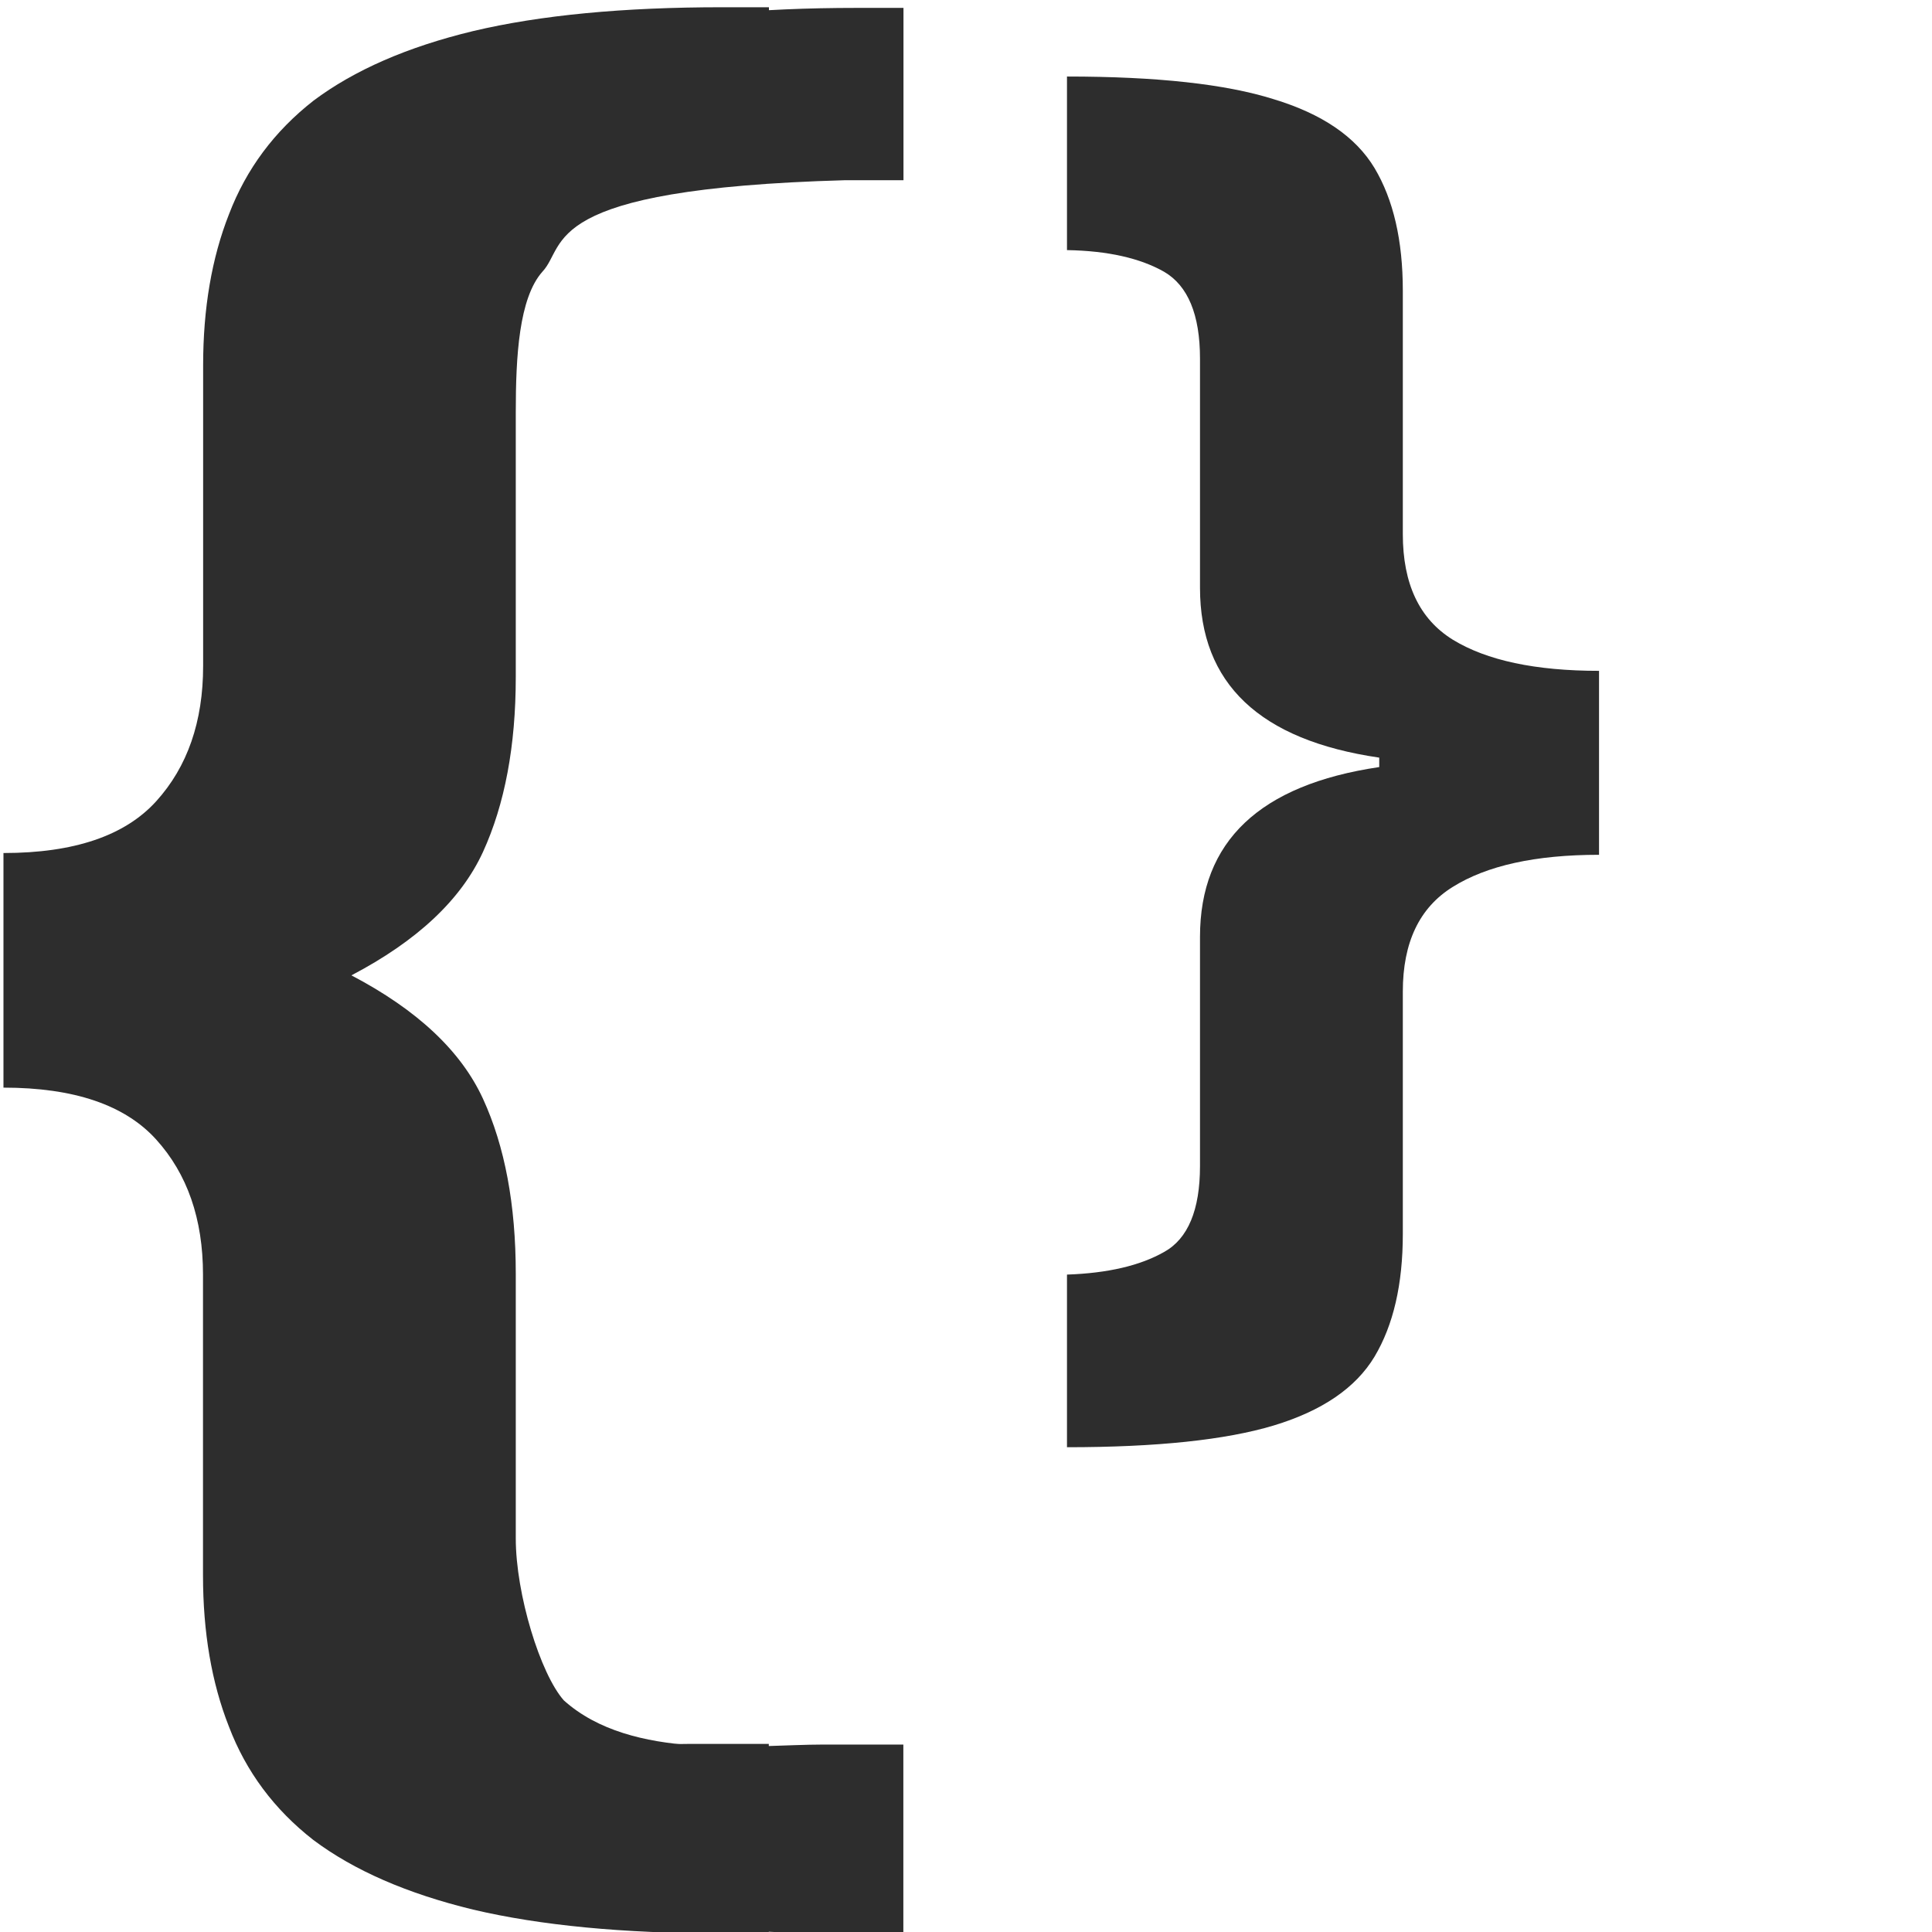
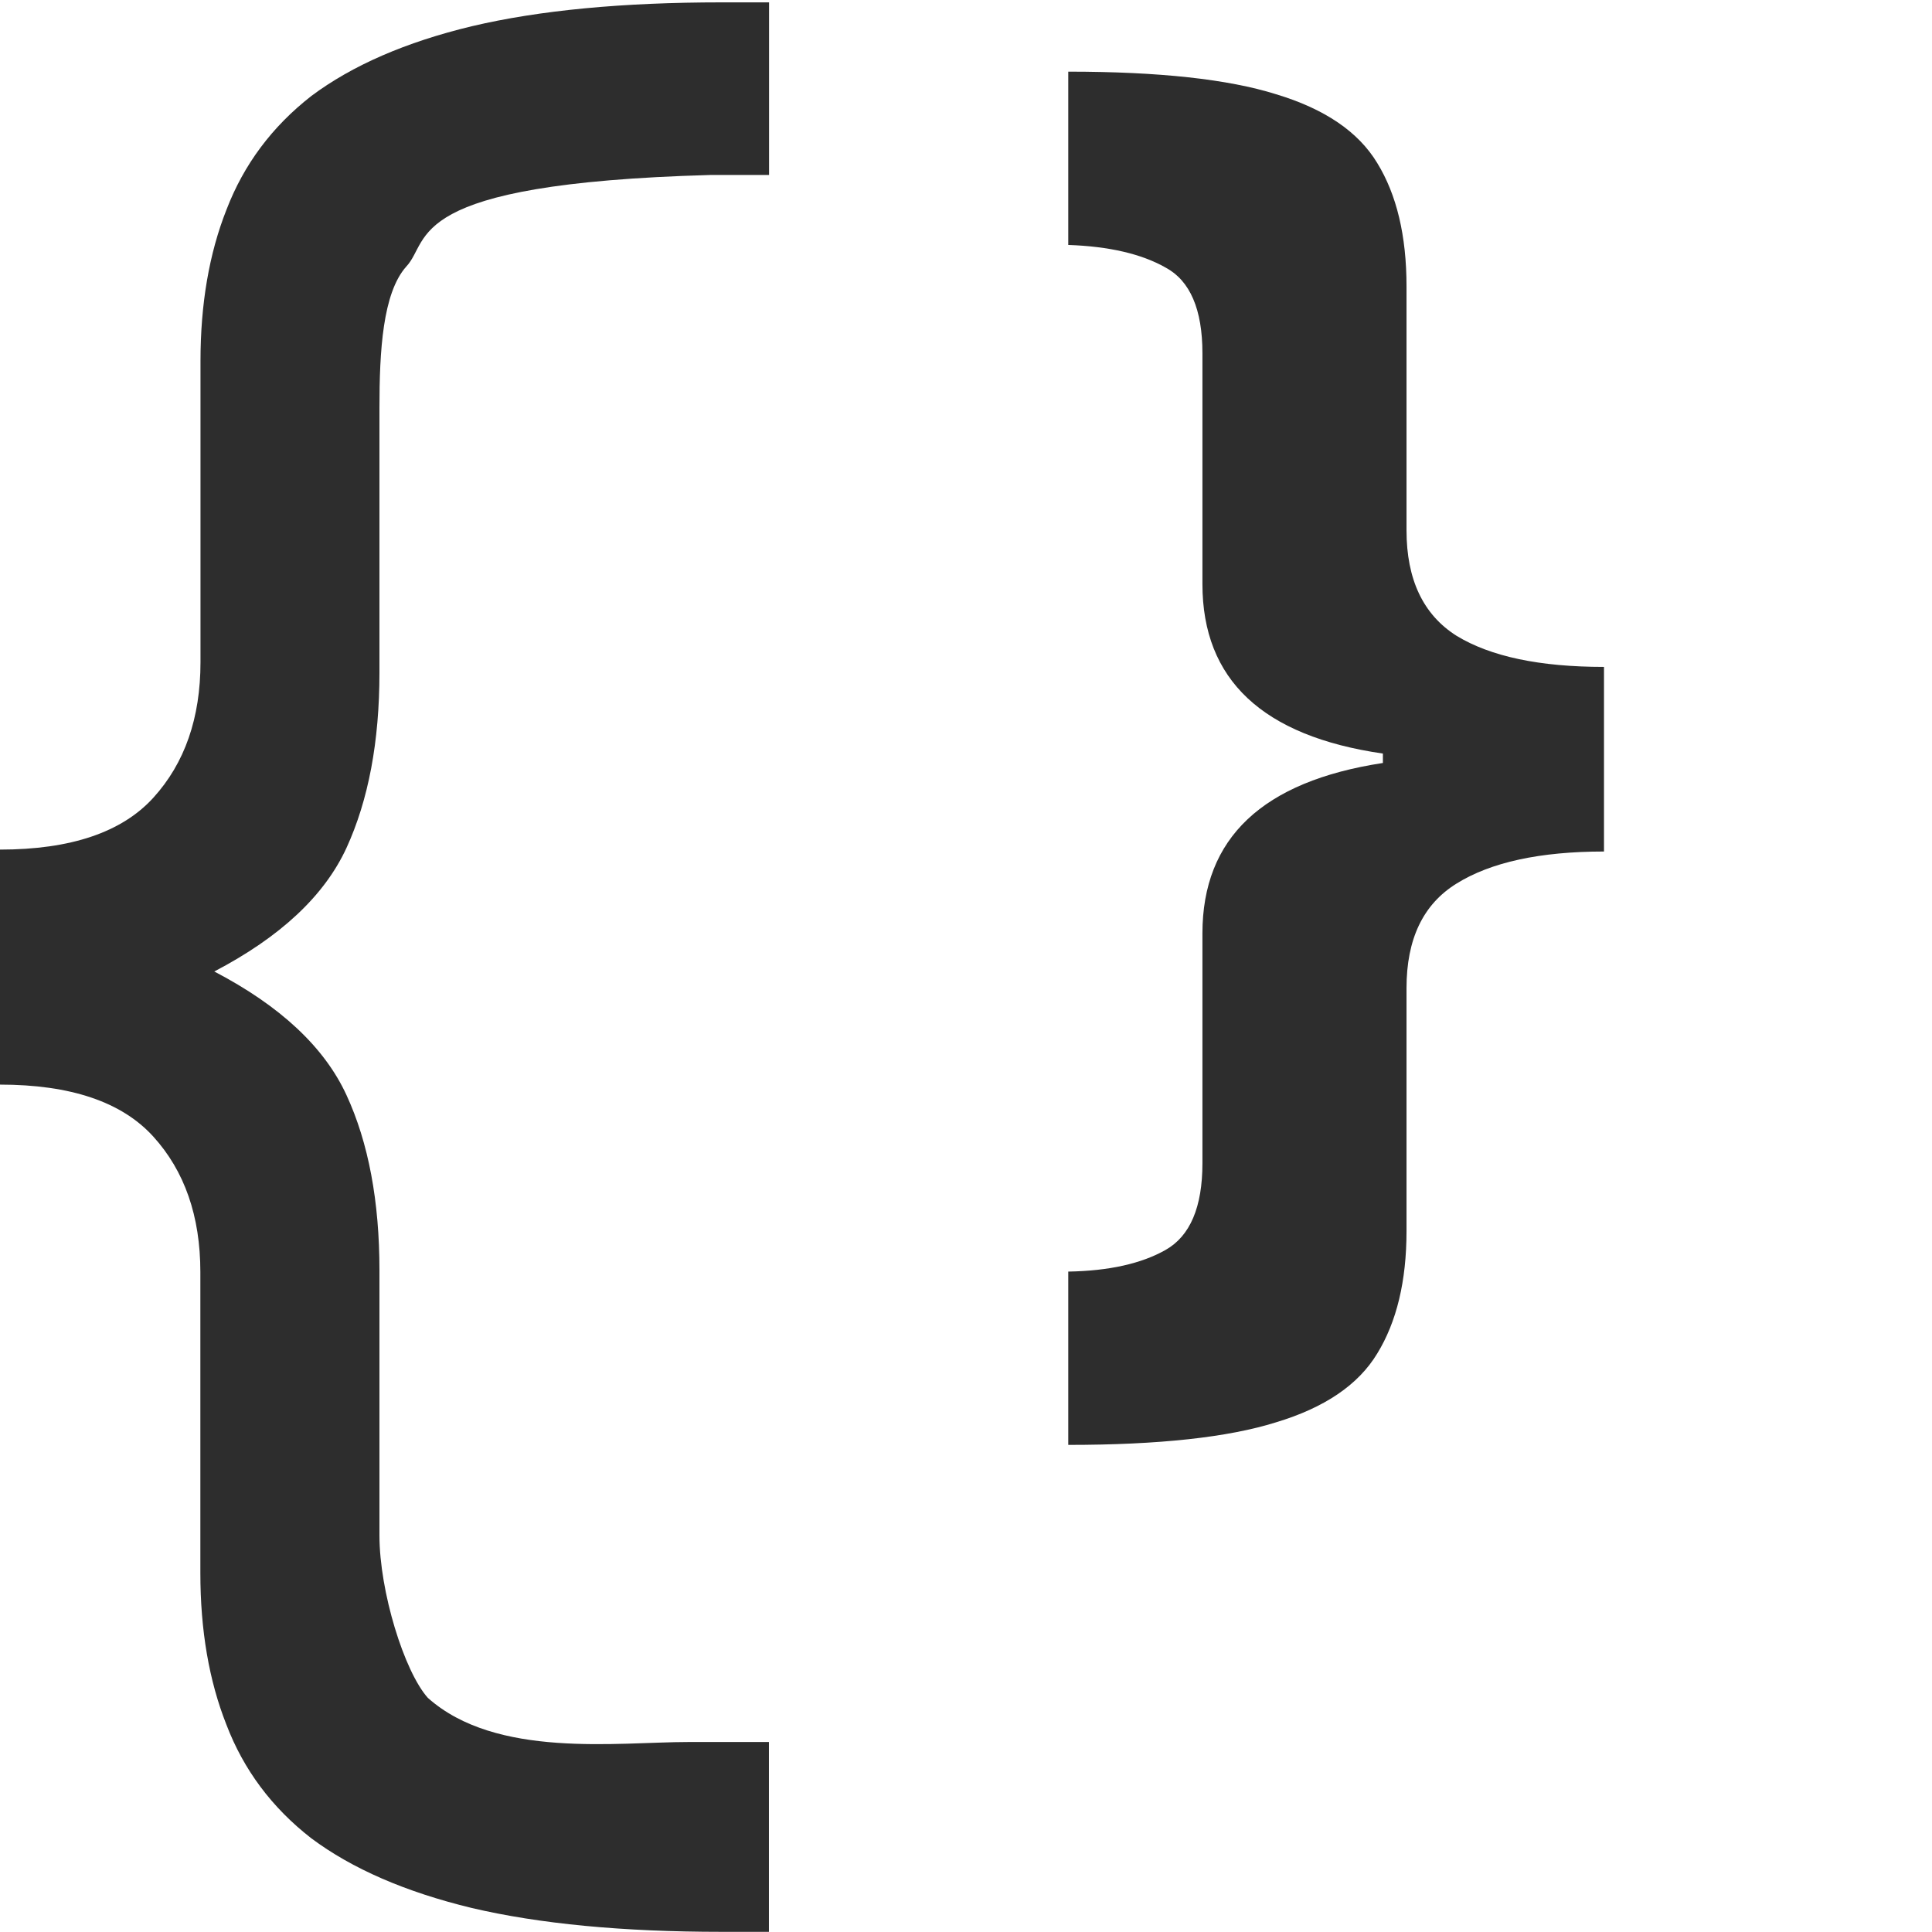
<svg xmlns="http://www.w3.org/2000/svg" width="32" height="32" id="svg3765" version="1.1">
  <defs id="defs3767" />
  <g id="layer1" transform="translate(0,-16)">
    <g id="layer1-4" transform="translate(0.2020297,-1.9622142e-8)">
      <g transform="translate(-0.3705977,-0.09089584)" id="layer1-9">
        <g id="layer1-9-3" transform="translate(-44.95179,-4.141626)">
-           <g transform="matrix(2.165796,0,0,1.835531,-46.61091,-51.94723)" style="font-size:13.468px;font-style:normal;font-weight:normal;line-height:125%;letter-spacing:0px;word-spacing:0px;fill:#2d2d2d;fill-opacity:1;stroke:none;font-family:Sans" id="text3001">
-             <path d="m 42.382,47.021 c 0.539,6e-6 0.928,-0.156 1.167,-0.467 0.239,-0.311 0.359,-0.718 0.359,-1.221 l 0,-2.712 c -3e-6,-0.515 0.066,-0.97 0.198,-1.365 0.132,-0.407 0.347,-0.748 0.646,-1.024 0.311,-0.275 0.718,-0.485 1.221,-0.628 0.515,-0.144 1.149,-0.215 1.903,-0.215 l 0.359,0 0,1.555 -0.449,0 c -2.347,0.078 -2.12,0.585 -2.312,0.825 -0.18,0.239 -0.204,0.766 -0.204,1.269 l 0,2.388 c 0,0.623 -0.084,1.149 -0.251,1.58 -0.168,0.431 -0.503,0.802 -1.006,1.113 0.503,0.311 0.838,0.682 1.006,1.113 0.168,0.431 0.251,0.958 0.251,1.58 l 0,2.388 c -5e-6,0.503 0.188,1.223 0.368,1.462 0.52,0.55 1.444,0.398 1.983,0.398 l 0.613,4e-6 0,1.71 -0.359,0 c -0.754,-4e-6 -1.389,-0.072 -1.903,-0.215 -0.503,-0.144 -0.91,-0.353 -1.221,-0.628 -0.299,-0.275 -0.515,-0.617 -0.646,-1.024 -0.132,-0.395 -0.198,-0.85 -0.198,-1.365 l 0,-2.712 c -3e-6,-0.503 -0.12,-0.91 -0.359,-1.221 -0.239,-0.311 -0.628,-0.467 -1.167,-0.467 l 0,-2.119" style="font-size:17.957px;font-variant:normal;font-weight:bold;font-stretch:normal;fill:#2d2d2d;font-family:Ubuntu;-inkscape-font-specification:Ubuntu Bold" id="path2992" />
+           <g transform="matrix(2.176388,0,0,1.838683,-47.11978,-52.15223)" style="font-style:normal;font-weight:normal;font-size:13.468px;line-height:125%;font-family:Sans;letter-spacing:0px;word-spacing:0px;fill:#2d2d2d;fill-opacity:1;stroke:none" id="text3001">
+             <path d="m 42.382,47.021 c 0.539,6e-6 0.928,-0.156 1.167,-0.467 0.239,-0.311 0.359,-0.718 0.359,-1.221 l 0,-2.712 c -3e-6,-0.515 0.066,-0.97 0.198,-1.365 0.132,-0.407 0.347,-0.748 0.646,-1.024 0.311,-0.275 0.718,-0.485 1.221,-0.628 0.515,-0.144 1.149,-0.215 1.903,-0.215 l 0.359,0 0,1.555 -0.449,0 c -2.347,0.078 -2.12,0.585 -2.312,0.825 -0.18,0.239 -0.204,0.766 -0.204,1.269 l 0,2.388 c 0,0.623 -0.084,1.149 -0.251,1.58 -0.168,0.431 -0.503,0.802 -1.006,1.113 0.503,0.311 0.838,0.682 1.006,1.113 0.168,0.431 0.251,0.958 0.251,1.58 l 0,2.388 c -5e-6,0.503 0.188,1.223 0.368,1.462 0.52,0.55 1.444,0.398 1.983,0.398 l 0.613,4e-6 0,1.71 -0.359,0 c -0.754,-4e-6 -1.389,-0.072 -1.903,-0.215 -0.503,-0.144 -0.91,-0.353 -1.221,-0.628 -0.299,-0.275 -0.515,-0.617 -0.646,-1.024 -0.132,-0.395 -0.198,-0.85 -0.198,-1.365 l 0,-2.712 c -3e-6,-0.503 -0.12,-0.91 -0.359,-1.221 -0.239,-0.311 -0.628,-0.467 -1.167,-0.467 l 0,-2.119" style="font-variant:normal;font-weight:bold;font-stretch:normal;font-size:17.957px;font-family:Ubuntu;-inkscape-font-specification:'Ubuntu Bold';fill:#2d2d2d" id="path2992" />
          </g>
-           <text xml:space="preserve" style="font-size:104.136px;font-style:normal;font-weight:normal;line-height:125%;letter-spacing:0px;word-spacing:0px;fill:#2d2d2d;fill-opacity:1;stroke:none;font-family:Sans" x="61.745" y="40.093" id="text3015">
-             <tspan id="tspan3017" x="61.745" y="40.093" style="font-size:26.034px;font-weight:bold;fill:#2d2d2d;fill-opacity:1;-inkscape-font-specification:Sans Bold">}</tspan>
+           <text xml:space="preserve" style="font-style:normal;font-weight:normal;font-size:104.48px;line-height:125%;font-family:Sans;letter-spacing:0px;word-spacing:0px;fill:#2d2d2d;fill-opacity:1;stroke:none" x="61.668" y="40.11" id="text3015" transform="scale(1.001583,0.99842)">
+             <tspan id="tspan3017" x="61.668" y="40.11" style="font-weight:bold;font-size:26.12px;-inkscape-font-specification:'Sans Bold';fill:#2d2d2d;fill-opacity:1">}</tspan>
          </text>
-           <g transform="matrix(2.165796,0,0,1.835531,-44.38236,-51.93645)" style="font-size:13.468px;font-style:normal;font-weight:normal;line-height:125%;letter-spacing:0px;word-spacing:0px;fill:#2d2d2d;fill-opacity:1;stroke:none;font-family:Sans" id="text3001-7">
-             <path d="m 42.382,47.021 c 0.539,6e-6 0.928,-0.156 1.167,-0.467 0.239,-0.311 0.359,-0.718 0.359,-1.221 l 0,-2.712 c -3e-6,-0.515 0.066,-0.97 0.198,-1.365 0.132,-0.407 0.347,-0.748 0.646,-1.024 0.311,-0.275 0.718,-0.485 1.221,-0.628 0.515,-0.144 1.149,-0.215 1.903,-0.215 l 0.359,0 0,1.555 -0.449,0 c -2.347,0.078 -2.12,0.585 -2.312,0.825 -0.18,0.239 -0.204,0.766 -0.204,1.269 l 0,2.388 c 0,0.623 -0.084,1.149 -0.251,1.58 -0.168,0.431 -0.503,0.802 -1.006,1.113 0.503,0.311 0.838,0.682 1.006,1.113 0.168,0.431 0.251,0.958 0.251,1.58 l 0,2.388 c -5e-6,0.503 0.188,1.223 0.368,1.462 0.52,0.55 1.444,0.398 1.983,0.398 l 0.613,4e-6 0,1.71 -0.359,0 c -0.754,-4e-6 -1.389,-0.072 -1.903,-0.215 -0.503,-0.144 -0.91,-0.353 -1.221,-0.628 -0.299,-0.275 -0.515,-0.617 -0.646,-1.024 -0.132,-0.395 -0.198,-0.85 -0.198,-1.365 l 0,-2.712 c -3e-6,-0.503 -0.12,-0.91 -0.359,-1.221 -0.239,-0.311 -0.628,-0.467 -1.167,-0.467 l 0,-2.119" style="font-size:17.957px;font-variant:normal;font-weight:bold;font-stretch:normal;fill:#2d2d2d;font-family:Ubuntu;-inkscape-font-specification:Ubuntu Bold" id="path2992-6" />
-           </g>
        </g>
      </g>
    </g>
  </g>
</svg>
